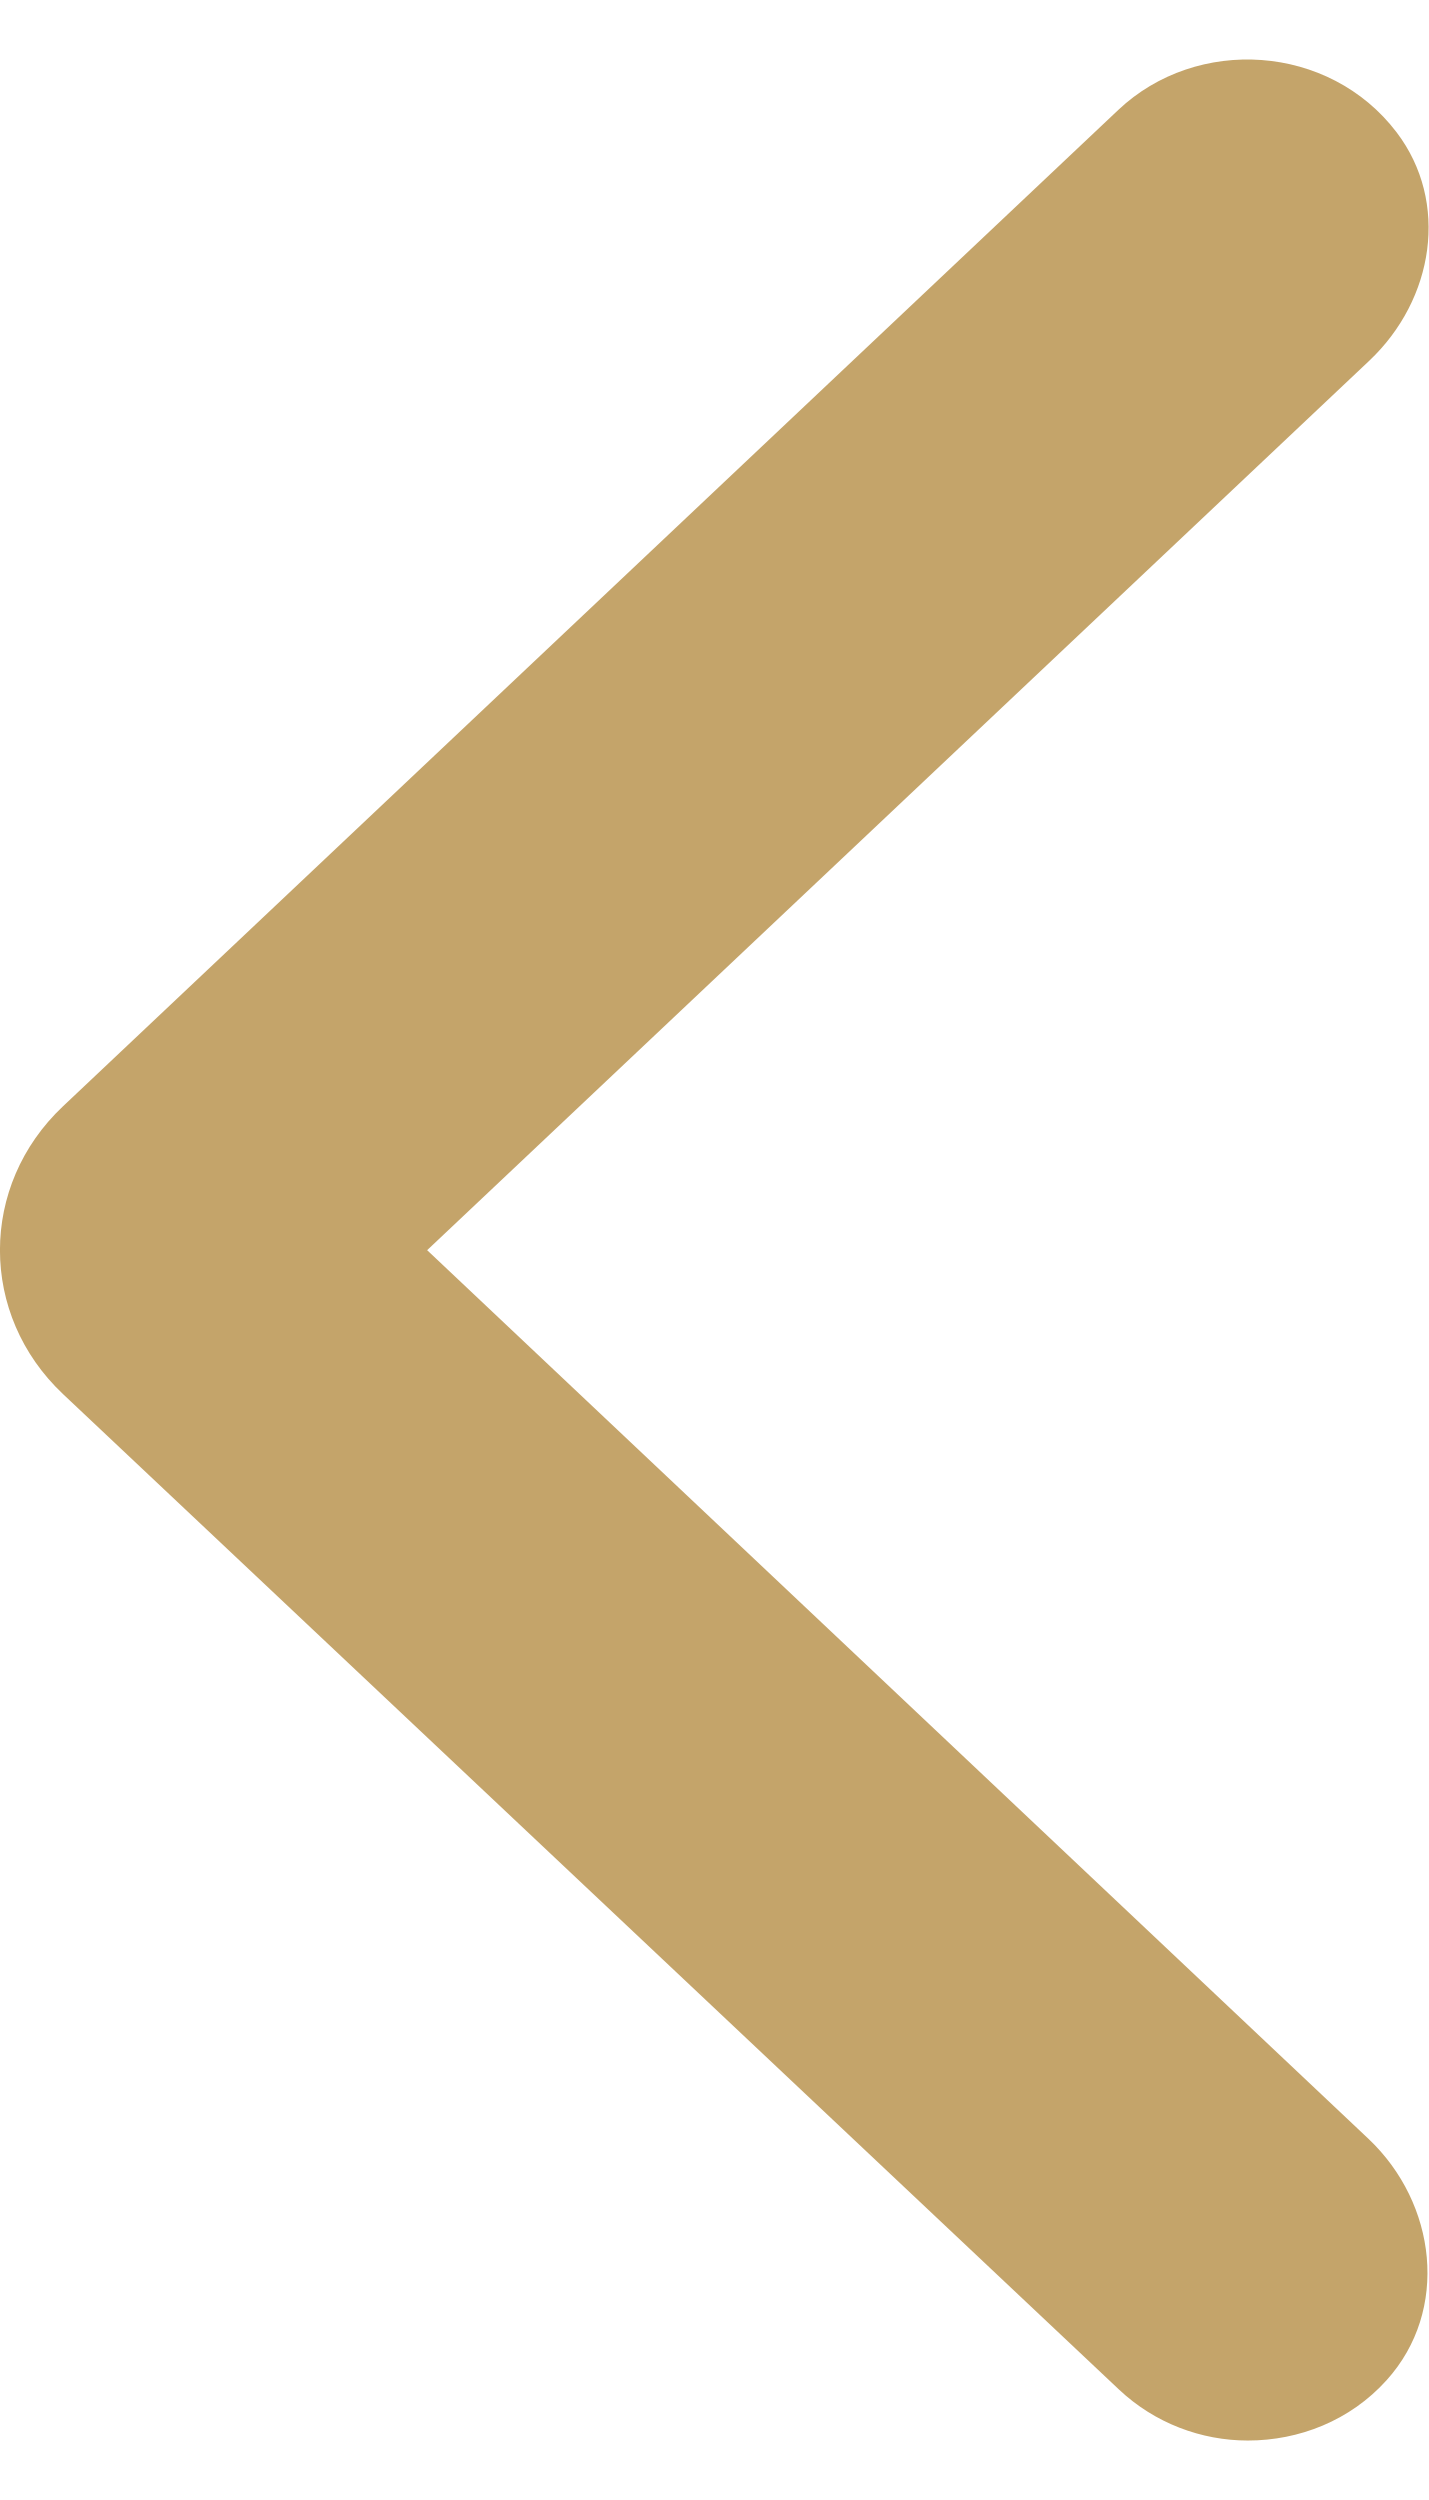
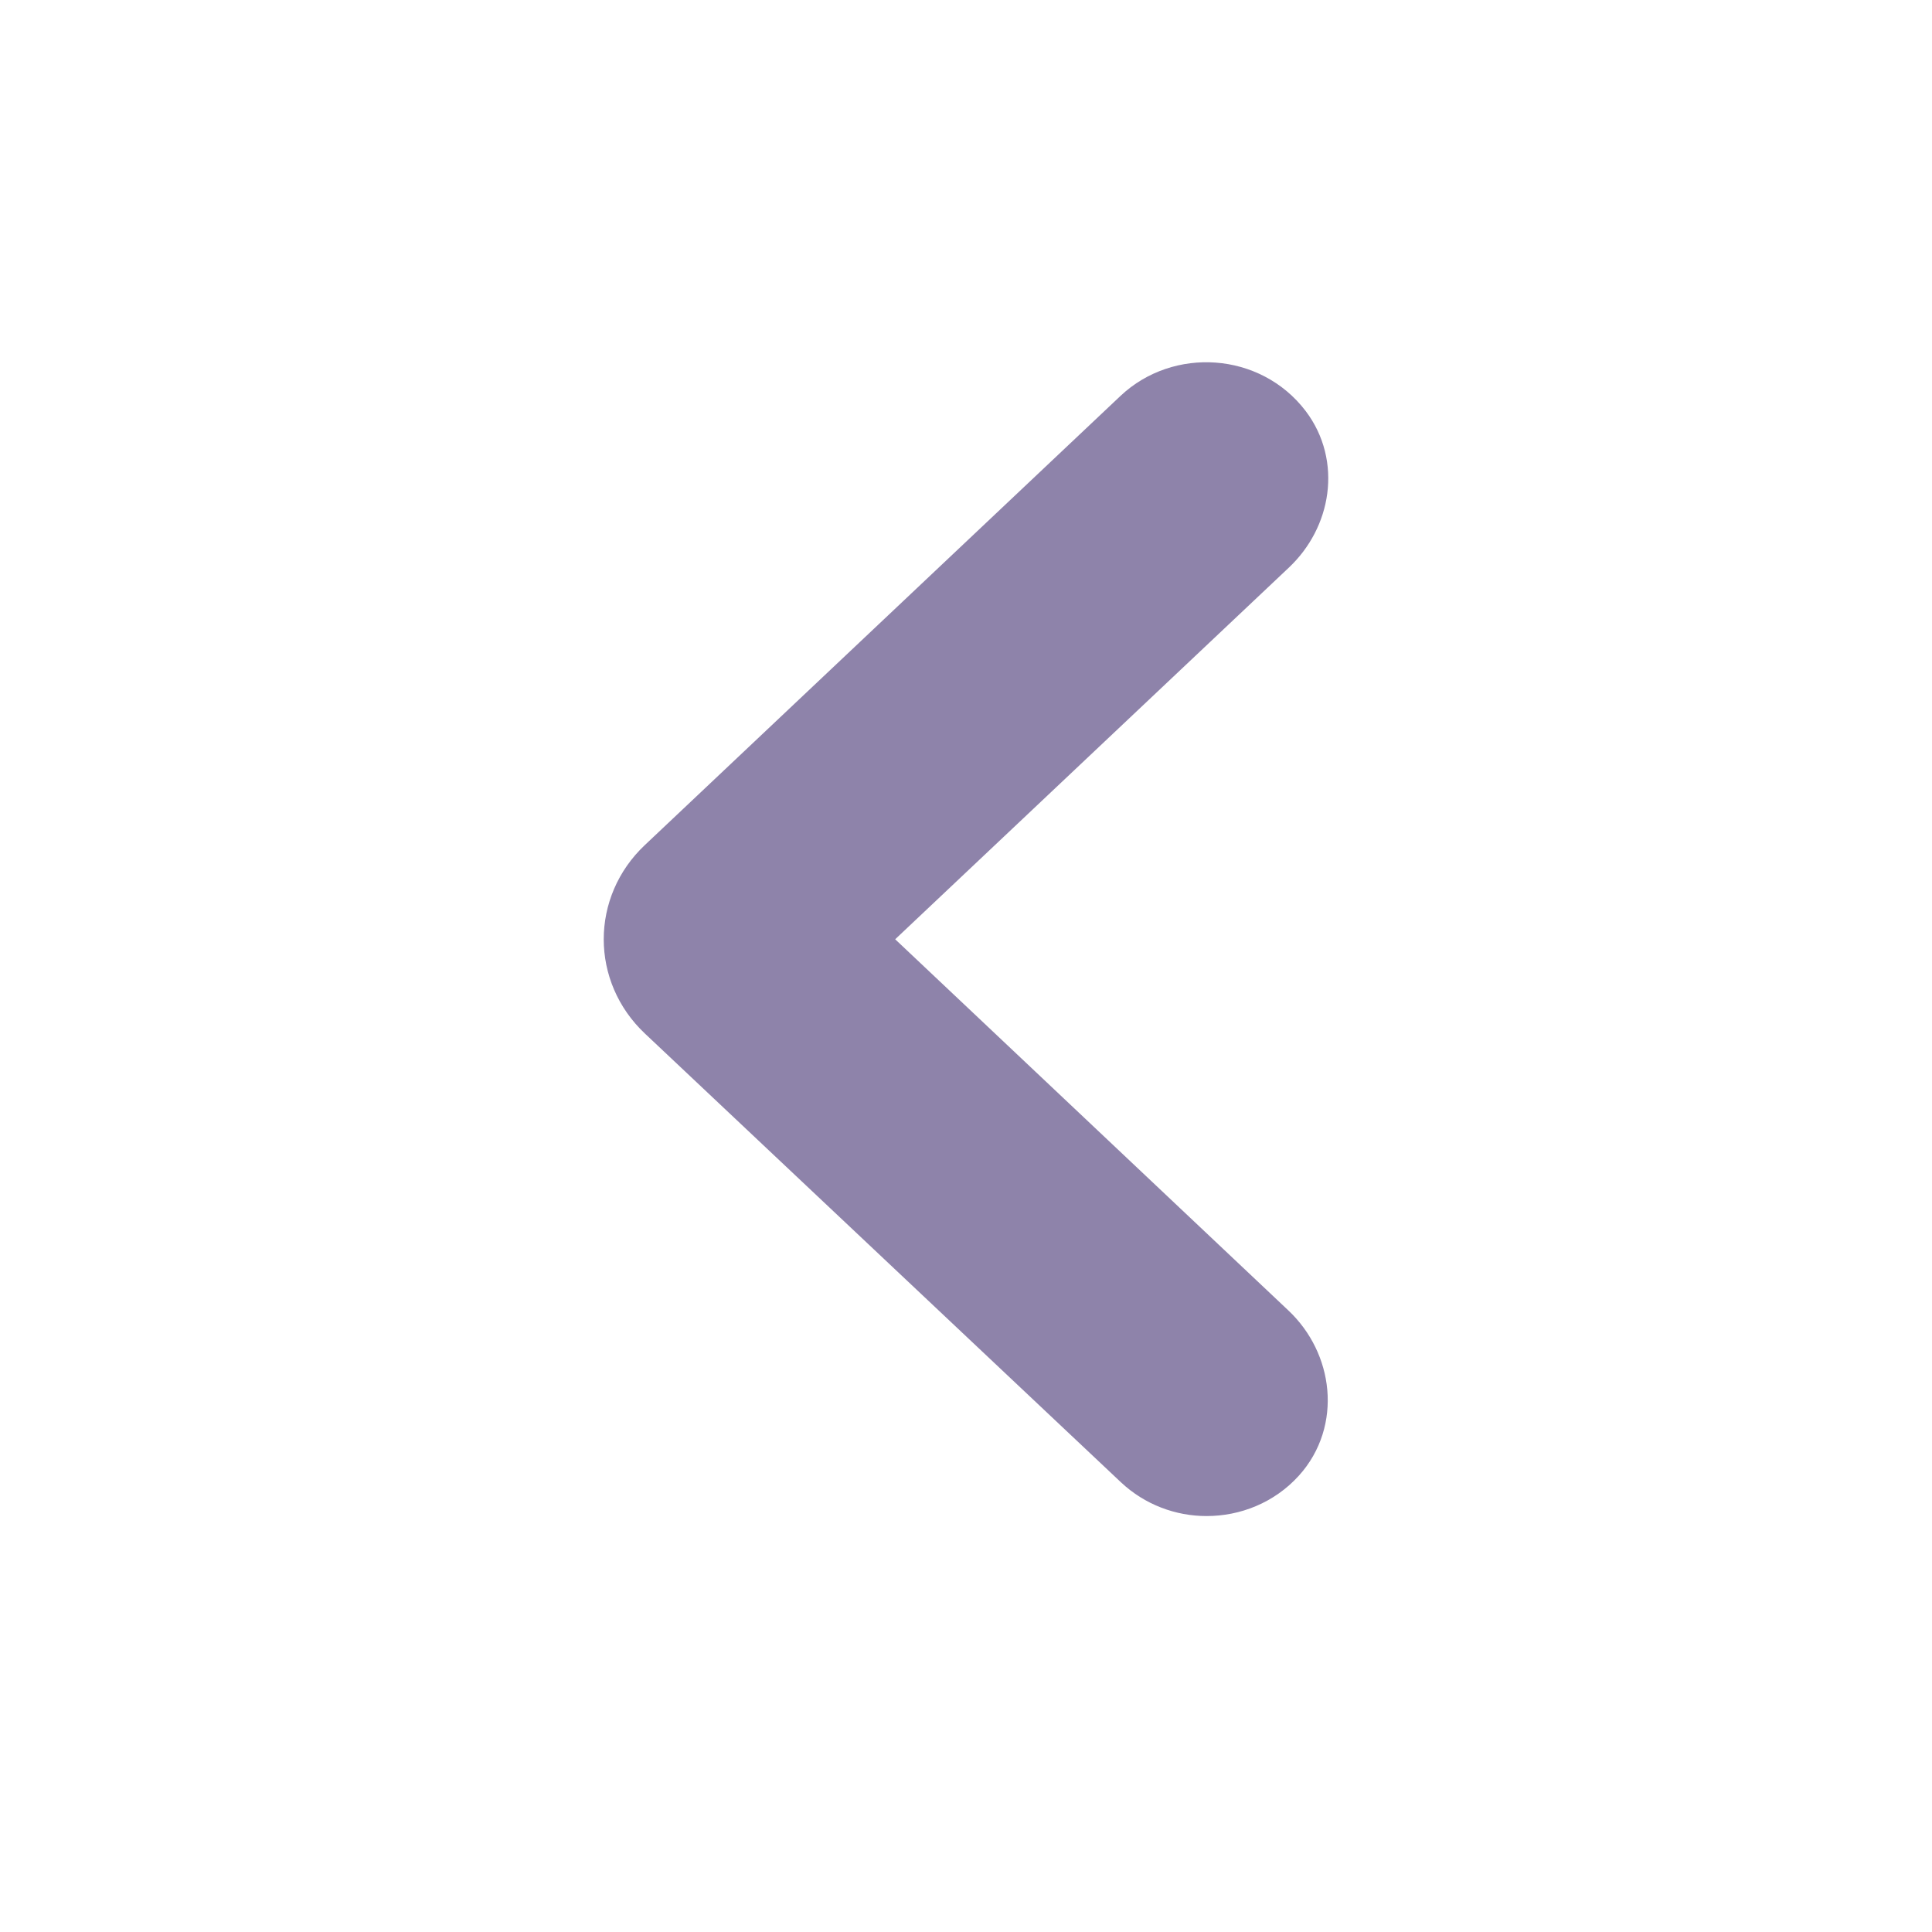
- <svg xmlns="http://www.w3.org/2000/svg" width="8" height="14" viewBox="0 0 8 14" fill="none">
-   <path d="M6.988 13.667C6.727 13.667 6.467 13.57 6.267 13.382L0.353 7.807C-0.118 7.363 -0.118 6.639 0.353 6.195L6.262 0.616C6.702 0.2 7.443 0.244 7.821 0.741C8.118 1.132 8.031 1.677 7.668 2.02L2.392 7.001L7.663 11.977C8.046 12.339 8.118 12.938 7.765 13.329C7.561 13.556 7.274 13.667 6.988 13.667Z" fill="#C4A46A" />
+ <svg xmlns="http://www.w3.org/2000/svg" width="24" height="24" viewBox="0 0 24 24" fill="none">
+   <path d="M14.988 18.333C14.727 18.333 14.467 18.237 14.267 18.049L8.353 12.474C7.882 12.03 7.882 11.306 8.353 10.862L14.262 5.282C14.702 4.867 15.443 4.911 15.821 5.408C16.118 5.799 16.031 6.344 15.668 6.687L10.392 11.668L15.663 16.644C16.046 17.006 16.118 17.605 15.765 17.995C15.56 18.222 15.274 18.333 14.988 18.333Z" fill="#8E83AA" stroke="#8E83AA" />
</svg>
